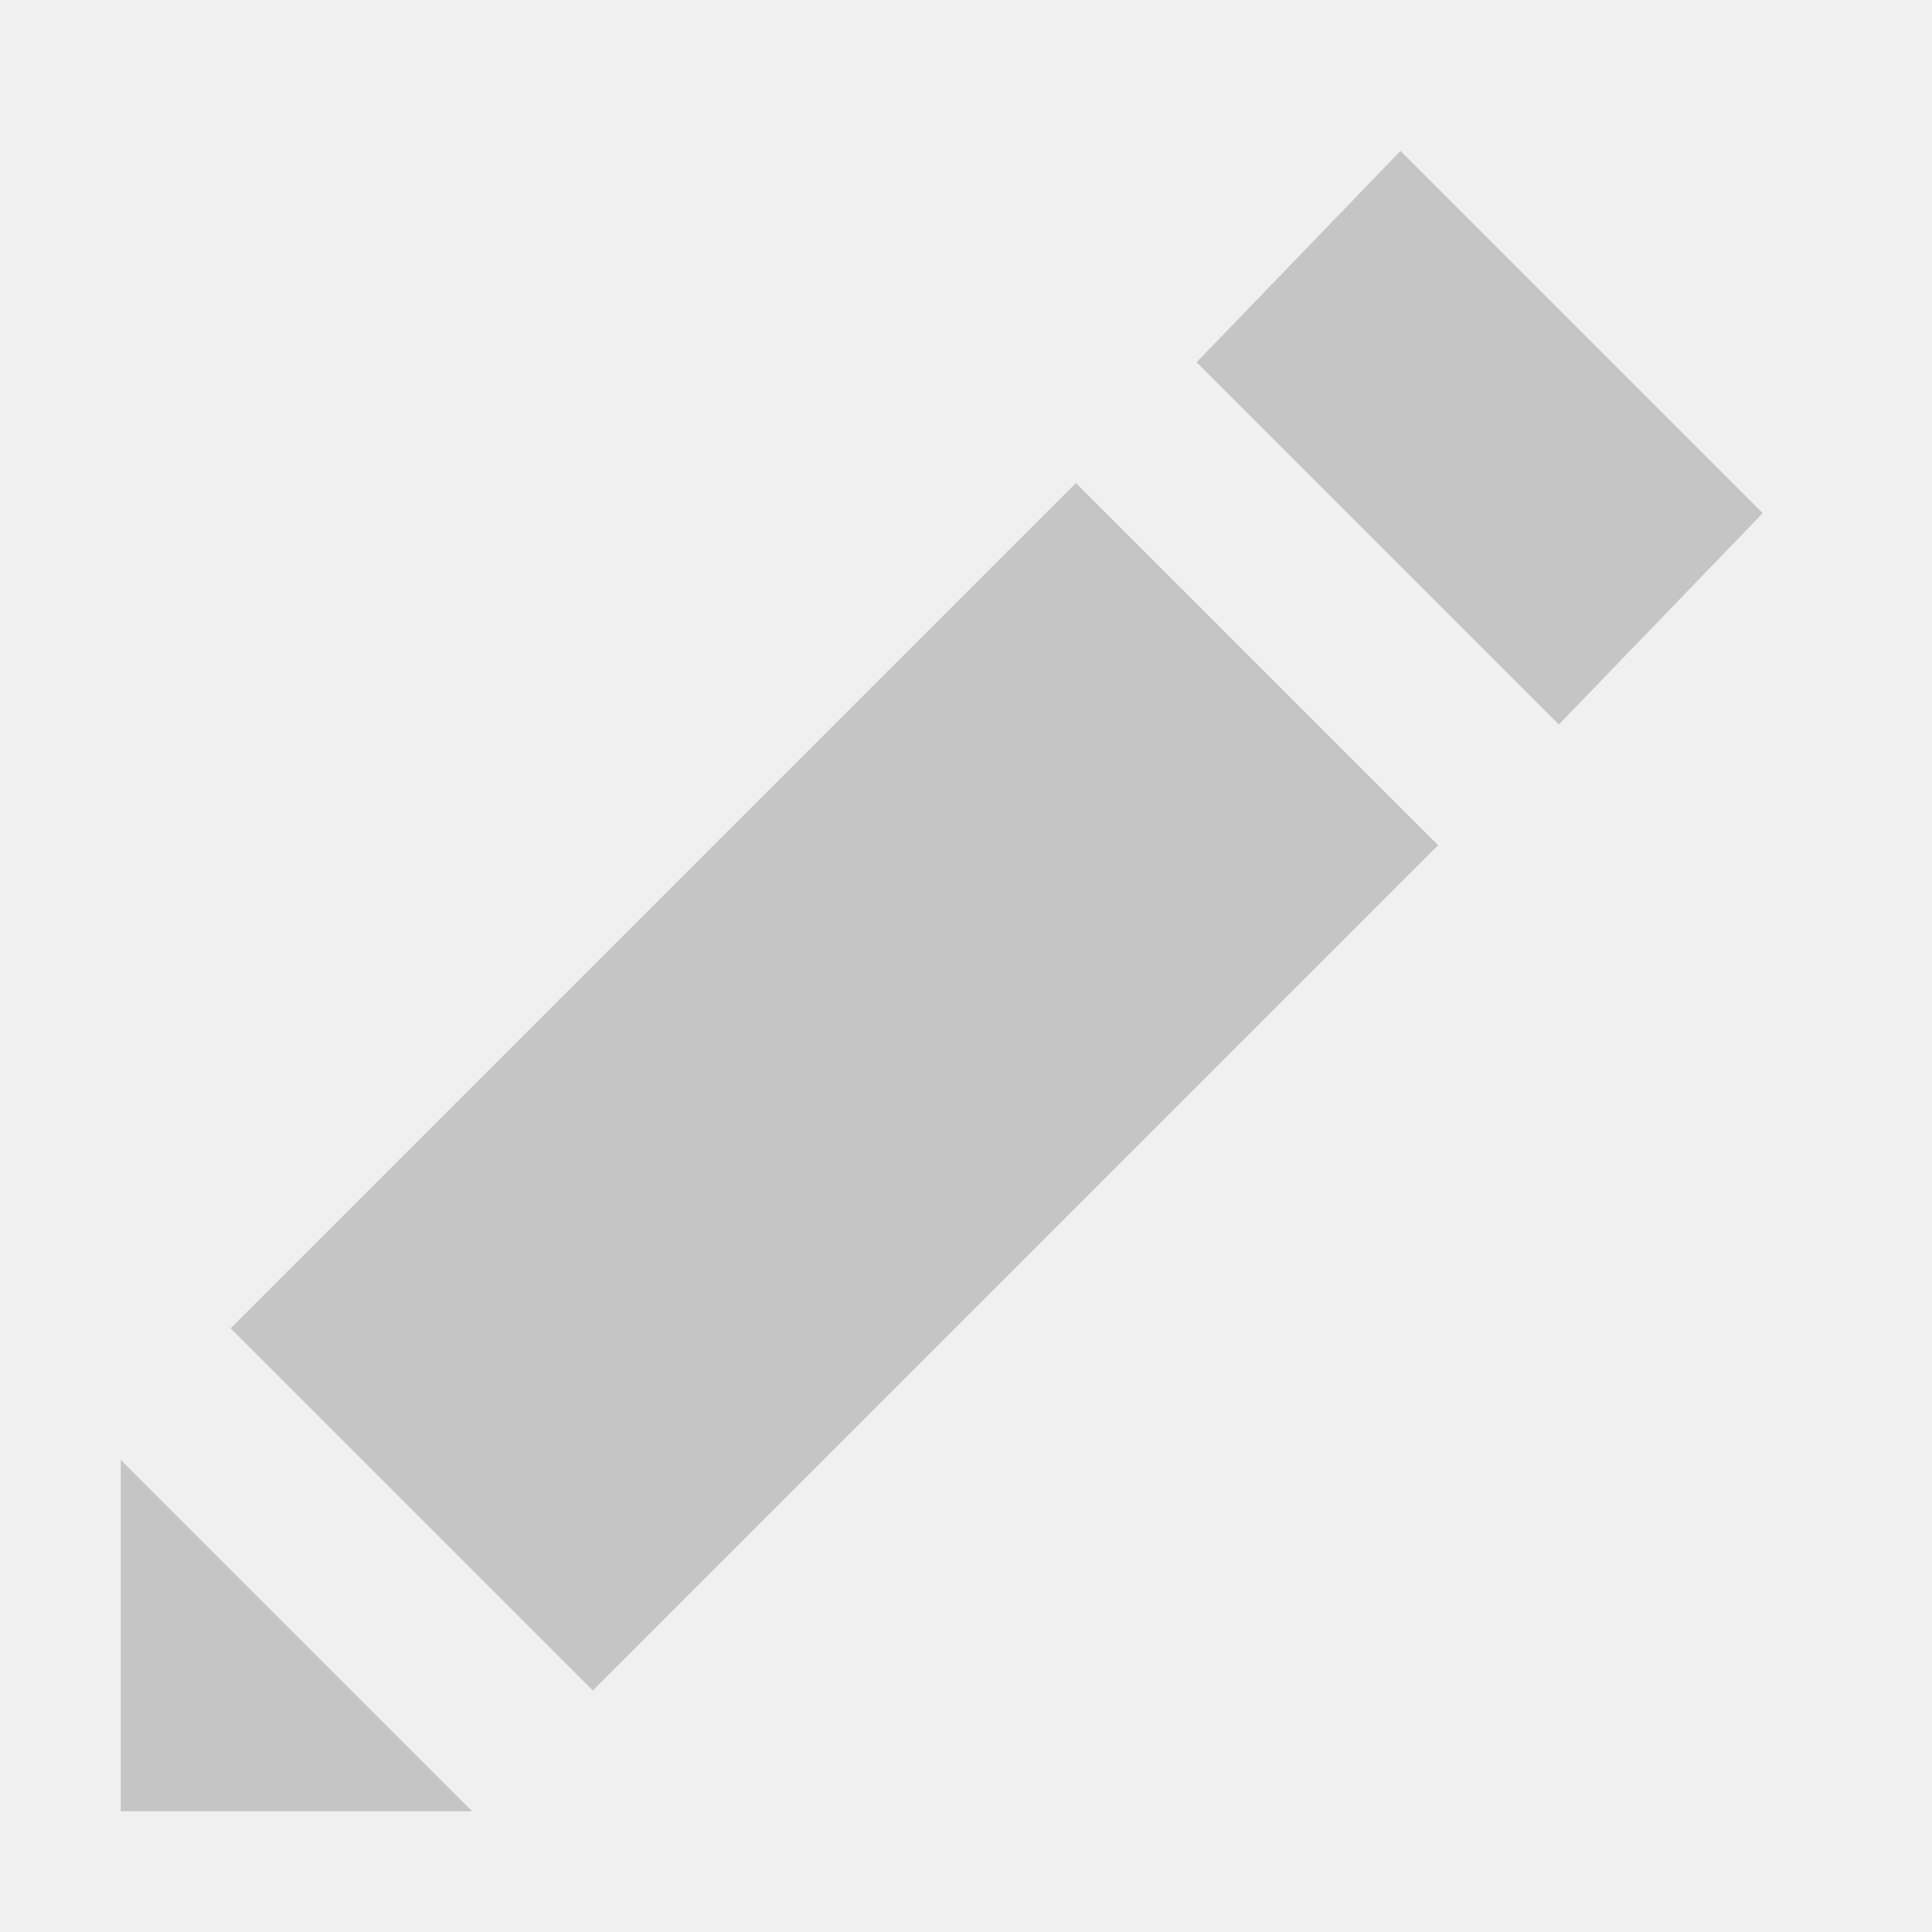
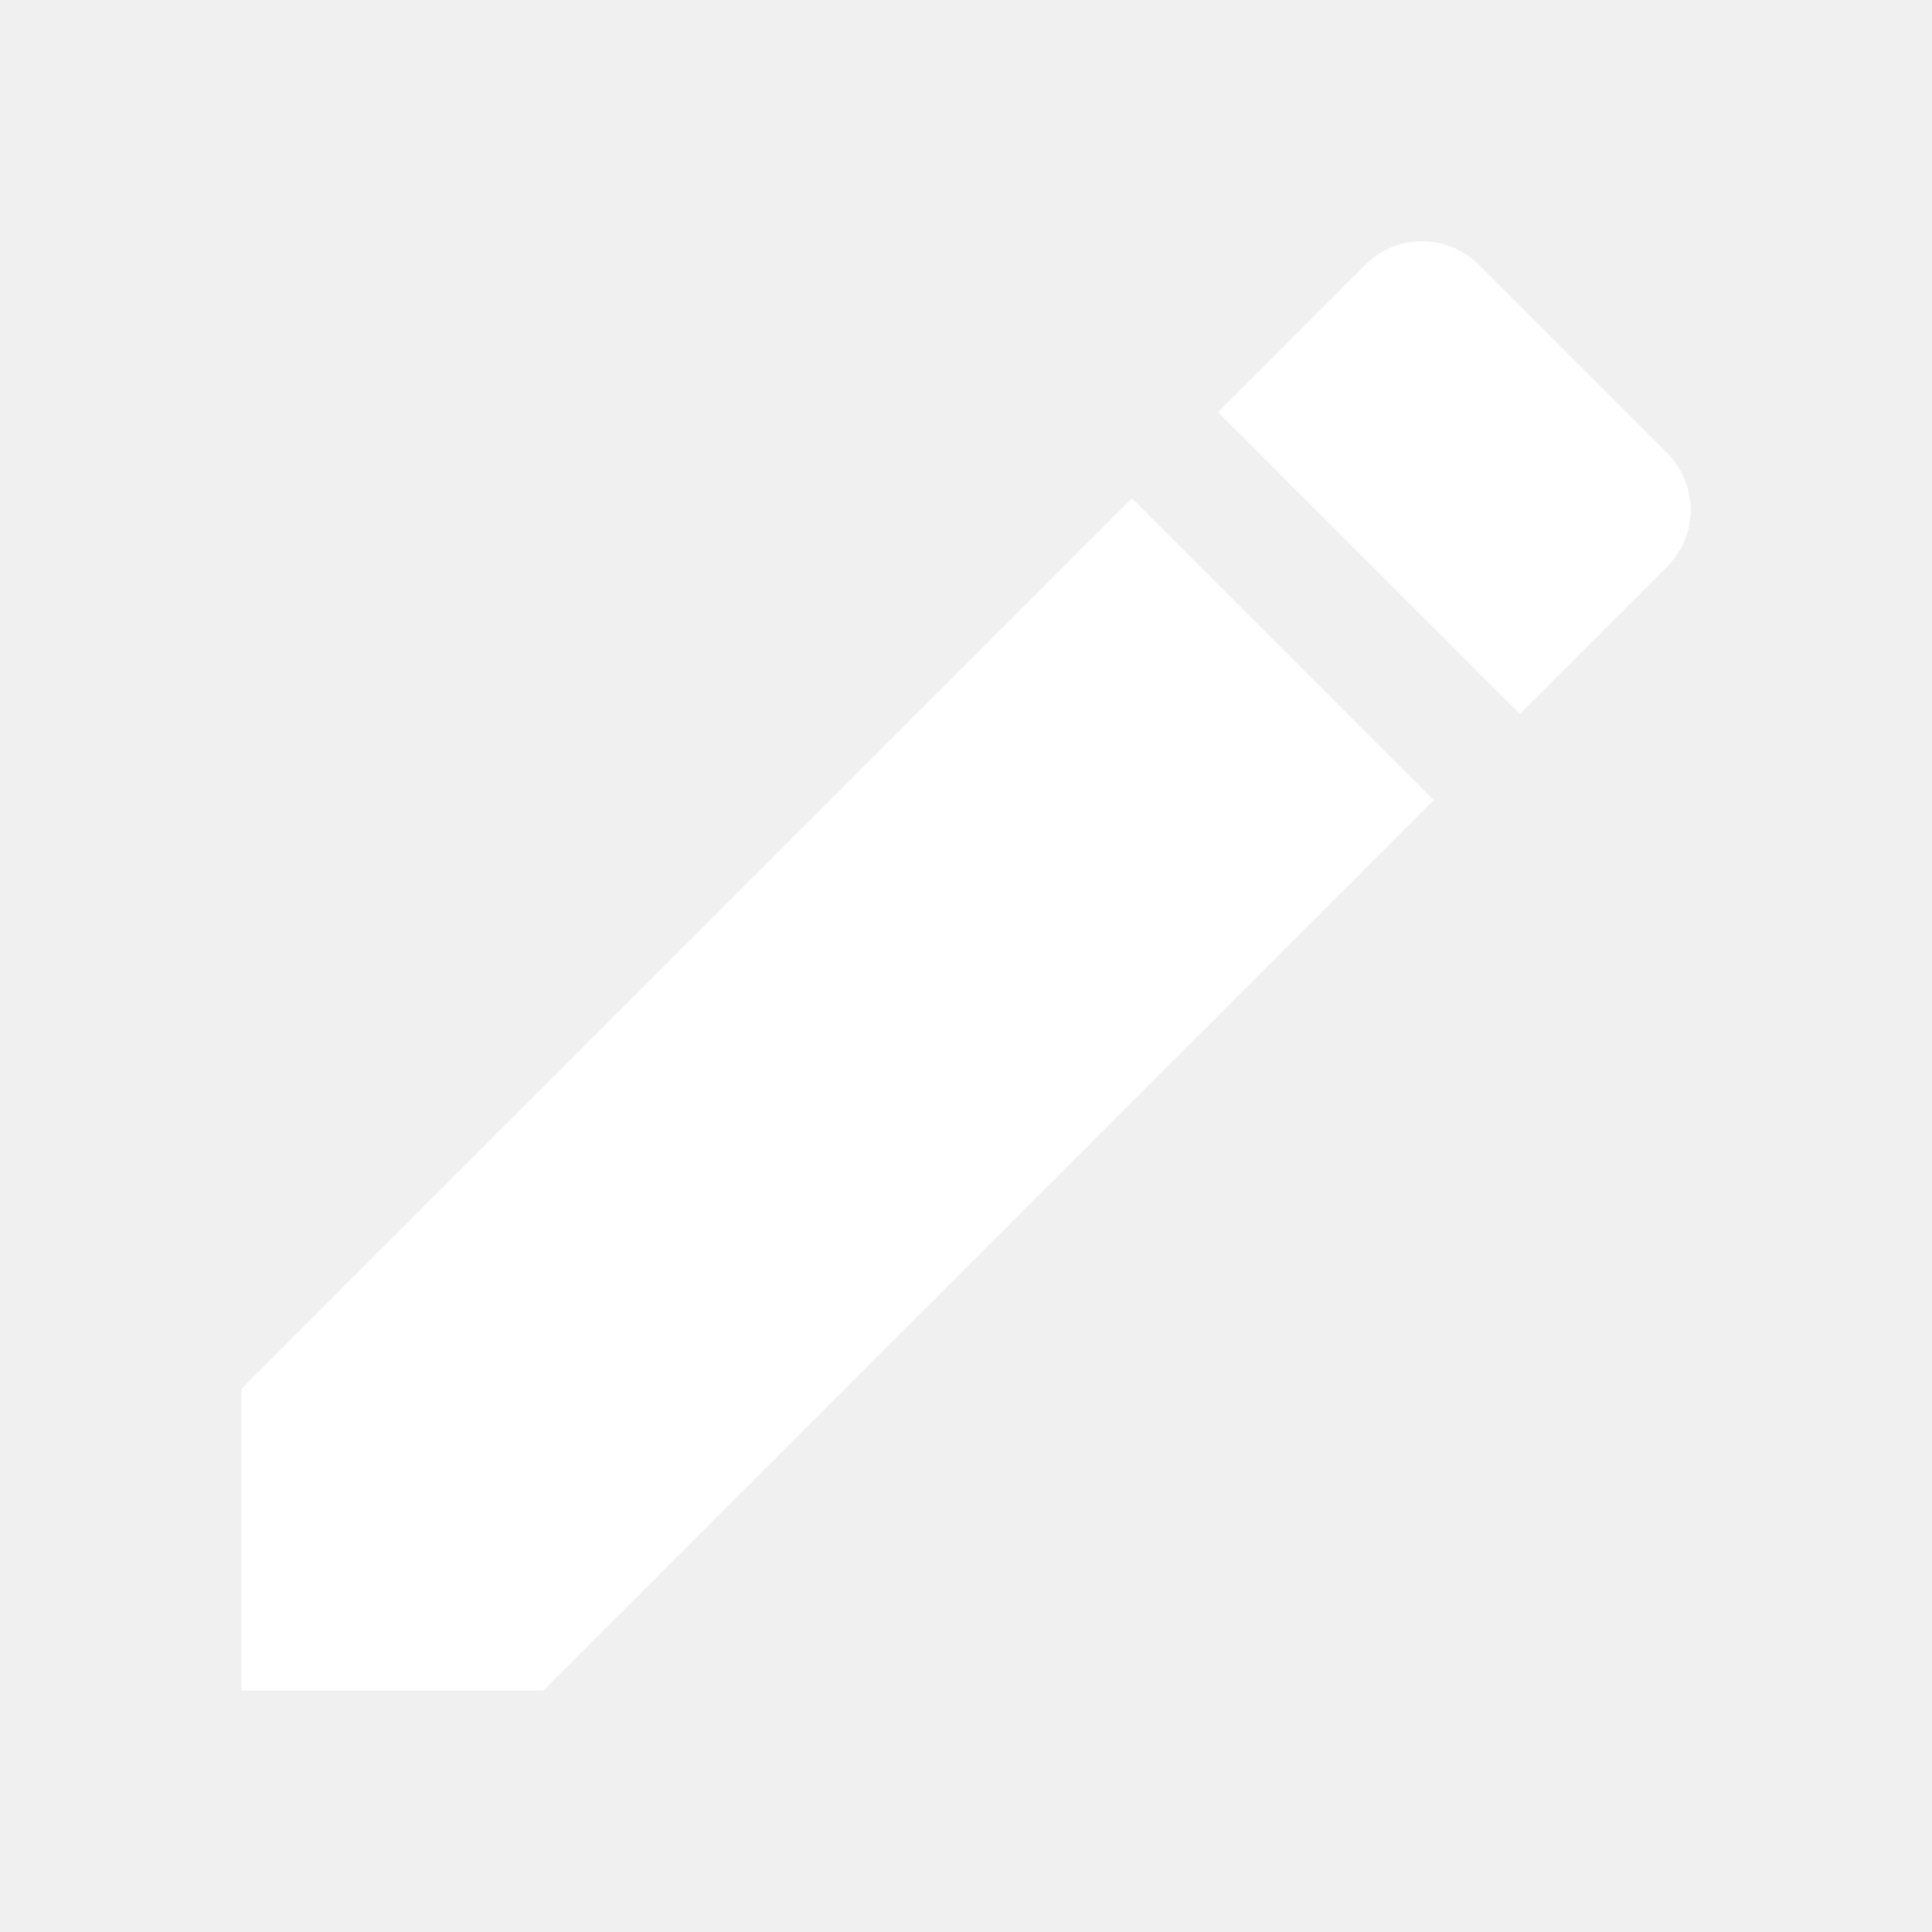
- <svg xmlns="http://www.w3.org/2000/svg" width="16" height="16">
-   <style type="text/css">.icon-canvas-transparent{opacity:0;fill:#2d2d30;} .icon-vs-out{fill:#2d2d30;} .icon-vs-bg{fill:#c5c5c5;}</style>
-   <path class="icon-canvas-transparent" d="M16 16h-16v-16h16v16z" id="canvas" />
-   <path class="icon-vs-out" d="M16 4.28l-11.673 11.72h-4.327v-4.406l11.477-11.594h.308l4.215 4.237v.043z" id="outline" style="display: none;" />
-   <path class="icon-vs-bg" d="M14.598 4.25l-1.688 1.75-3-3 1.688-1.75 3 3zm-5.688-.25l-7 7 3 3 7-7-3-3zm-7.91 8.09v2.91h2.91l-2.91-2.91z" id="iconBg" />
+ <svg xmlns="http://www.w3.org/2000/svg" viewBox="0 0 24 24" fill="white" width="36px" height="36px">
+   <path d="M0 0h24v24H0z" fill="none" />
+   <path d="M3 17.25V21h3.75L17.81 9.94l-3.75-3.75L3 17.25zM20.71 7.04c.39-.39.39-1.02 0-1.41l-2.34-2.34c-.39-.39-1.02-.39-1.41 0l-1.83 1.83 3.75 3.75 1.83-1.83z" />
</svg>
